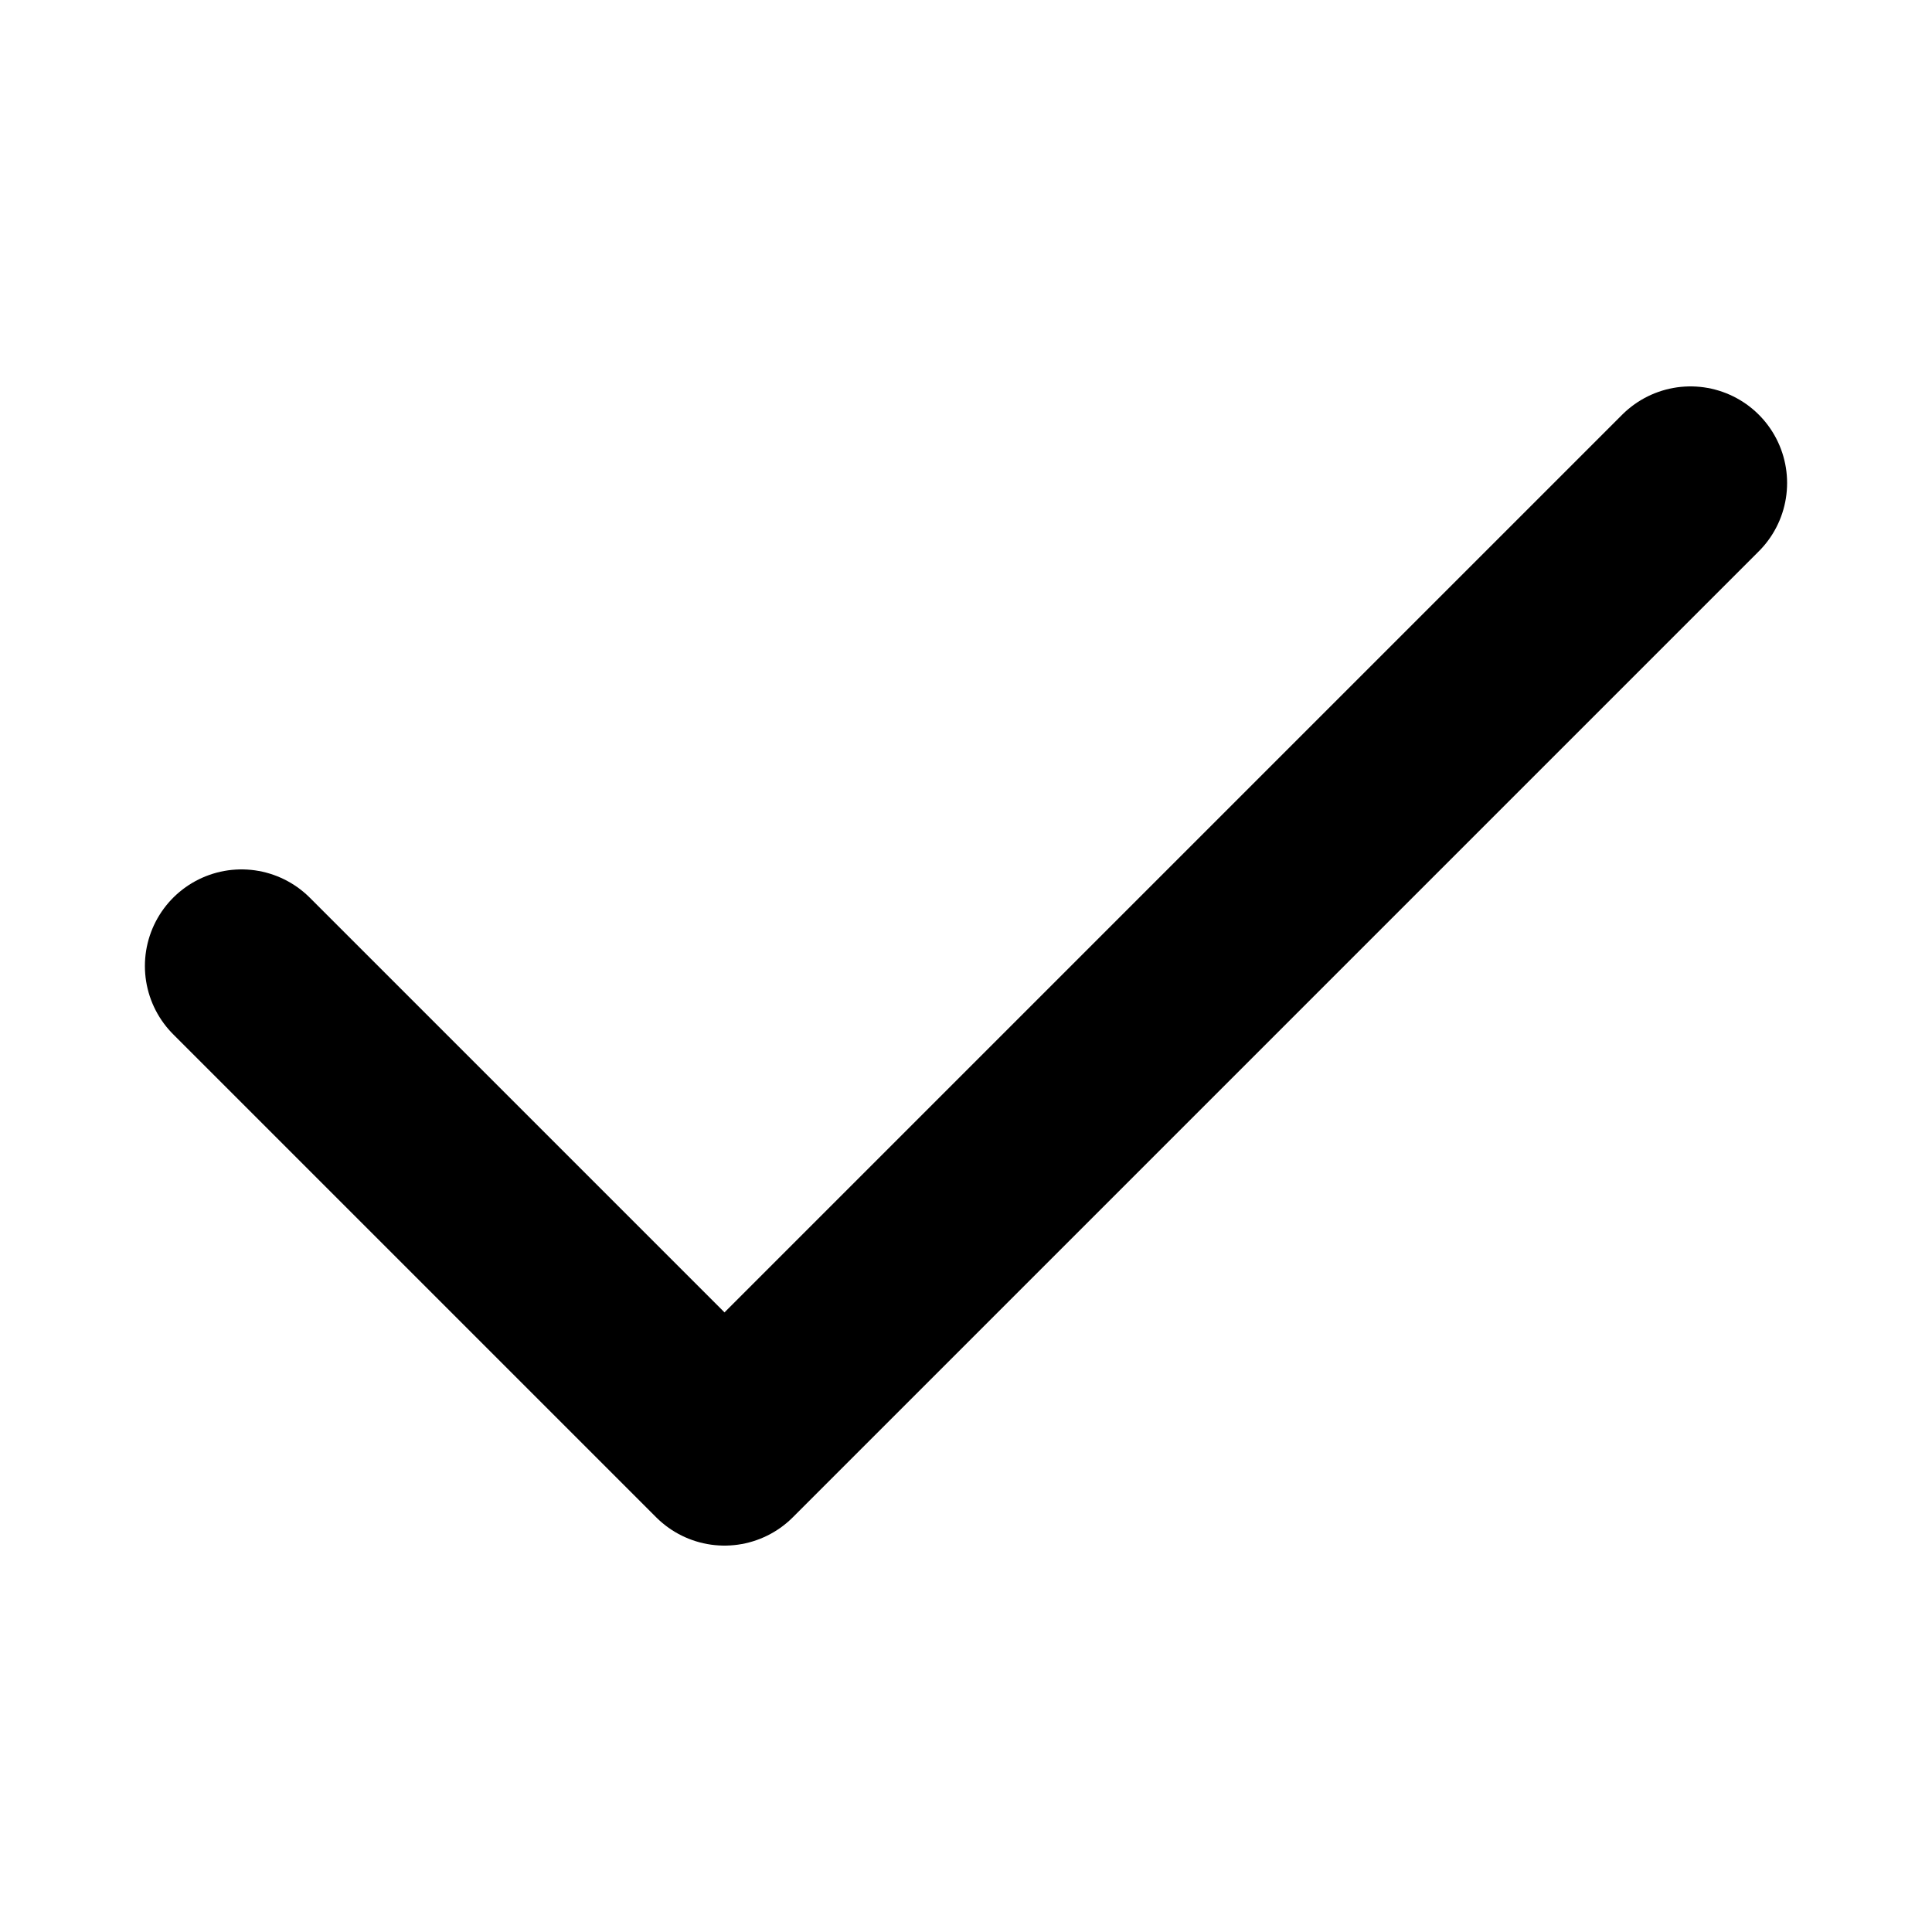
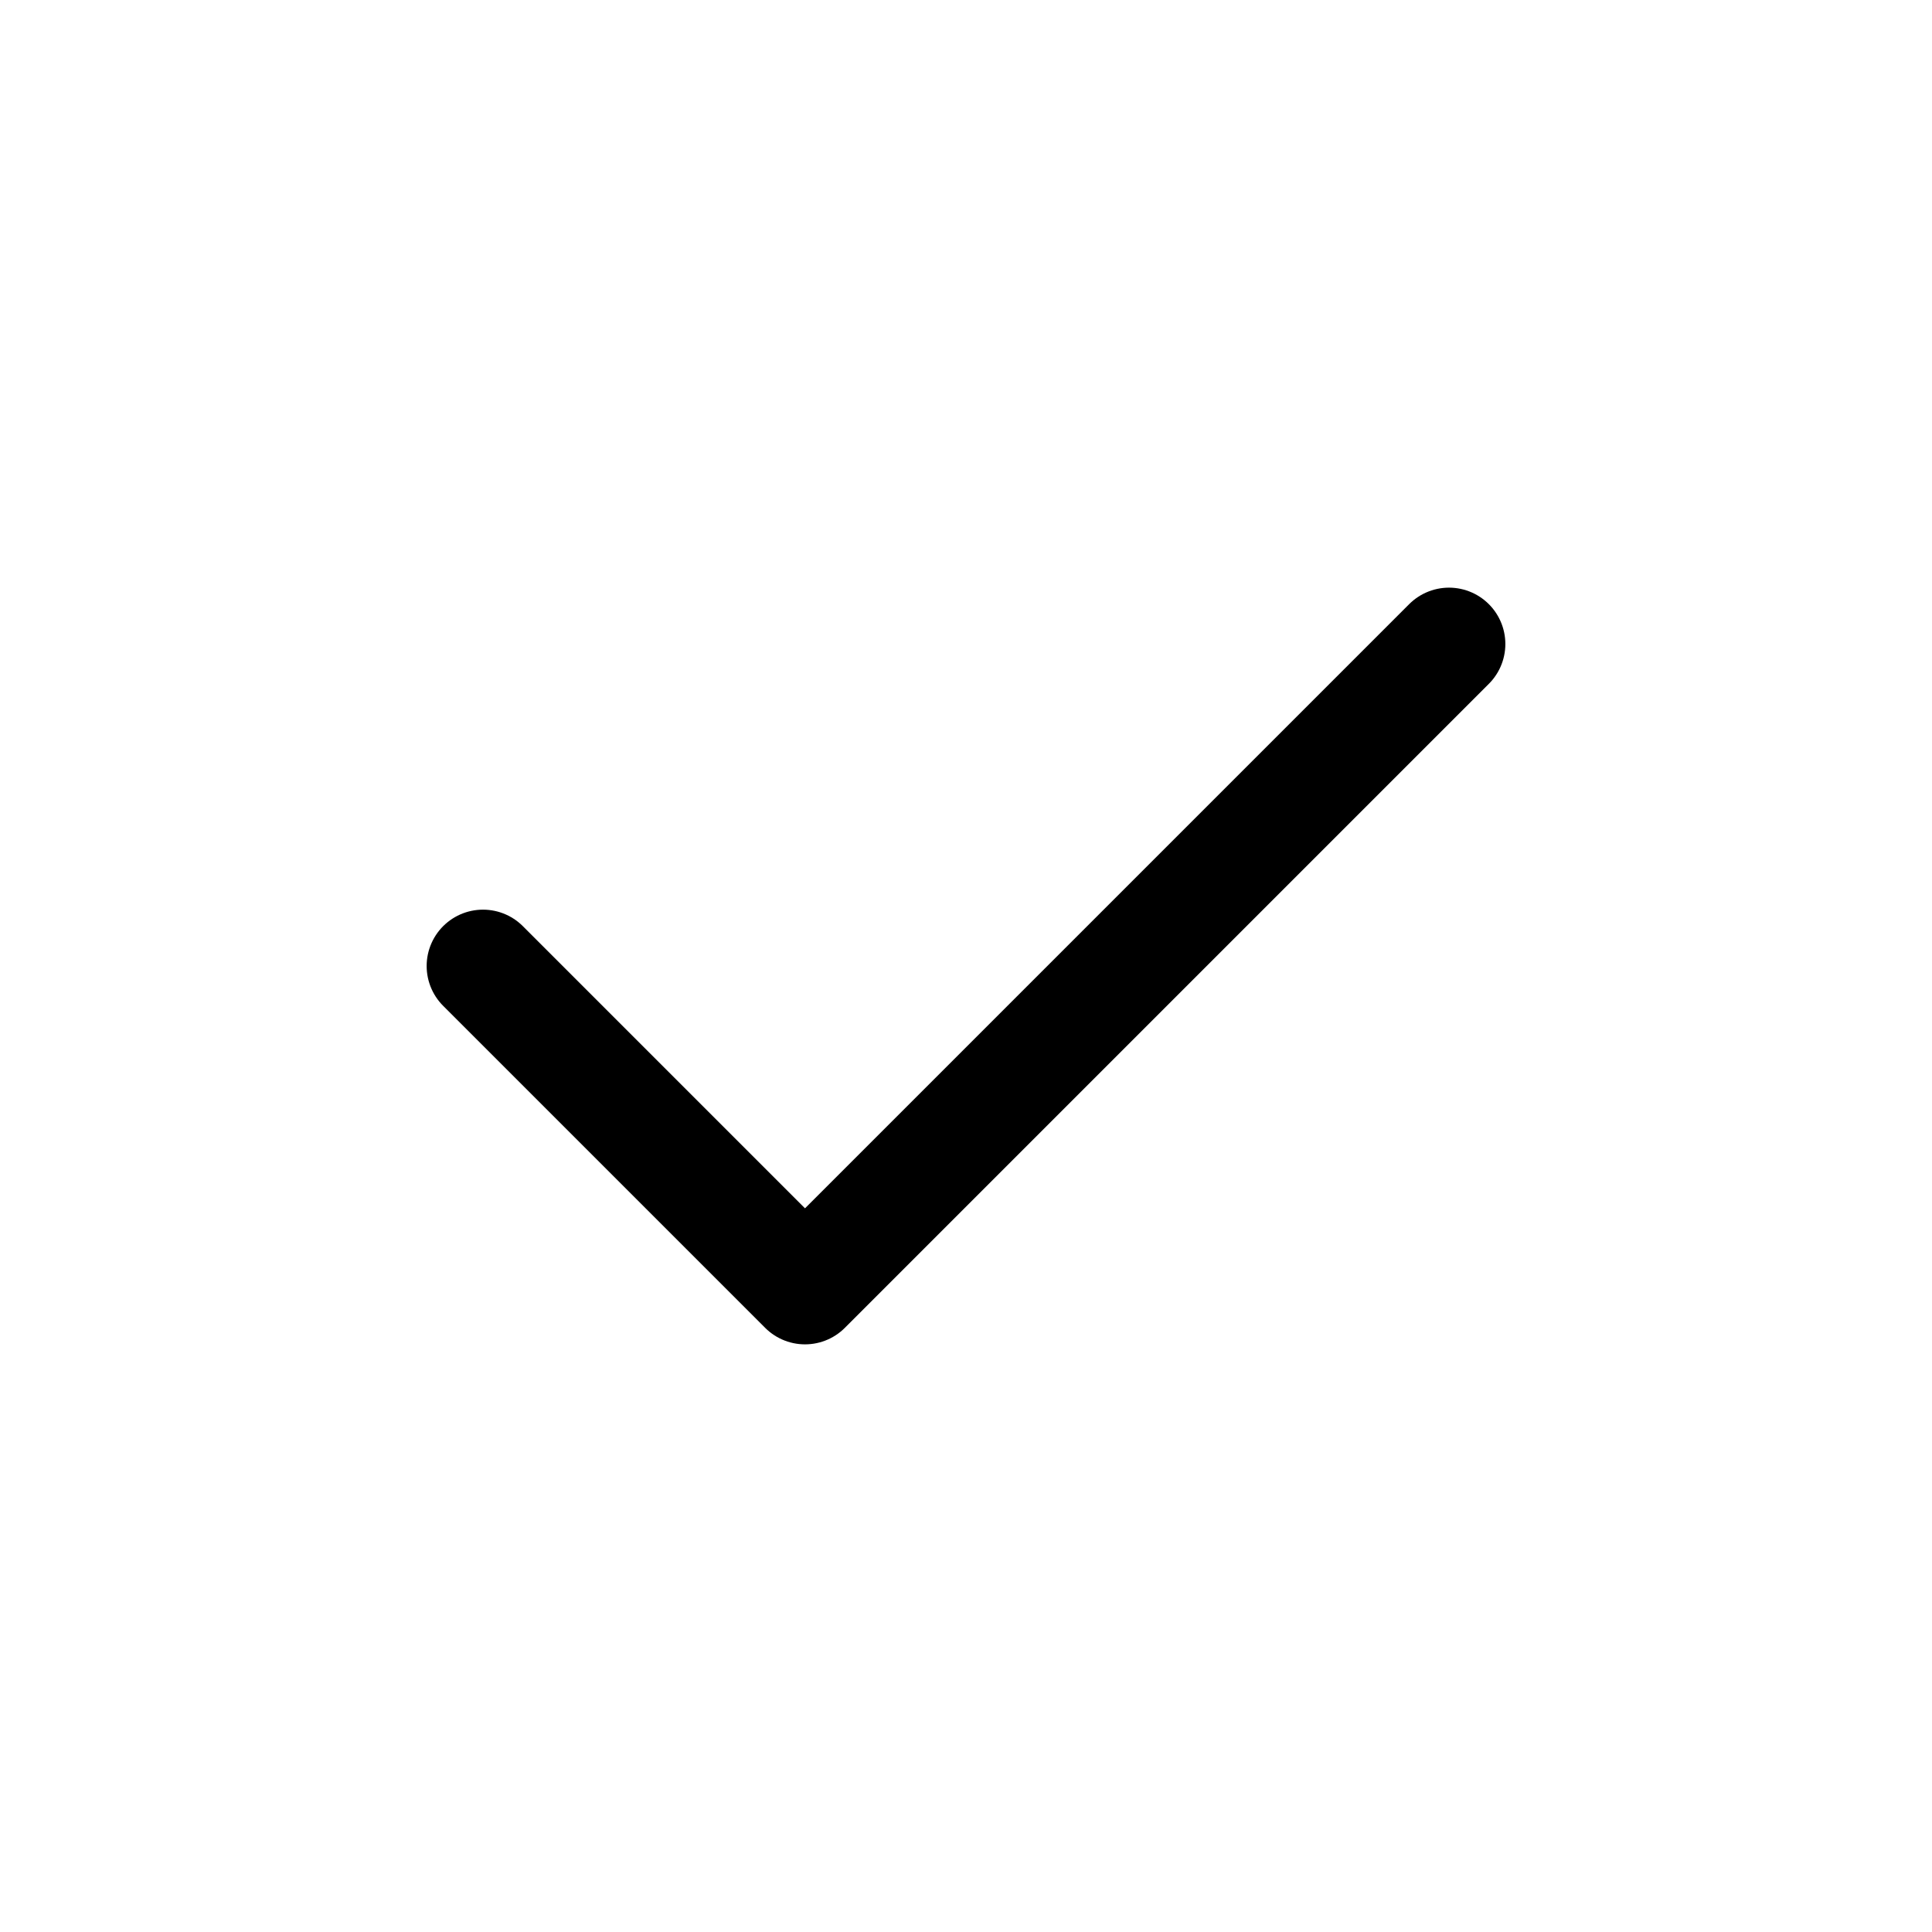
- <svg xmlns="http://www.w3.org/2000/svg" width="16" height="16" viewBox="0 0 16 16" fill="none">
-   <path d="M2 8L6 12L14 4" stroke="currentColor" stroke-width="1.6" stroke-linecap="round" stroke-linejoin="round" />
+ <svg xmlns="http://www.w3.org/2000/svg" width="24" height="24" viewBox="0 0 24 24" fill="none">
+   <path d="M6 12L10 16L18 8" stroke="currentColor" stroke-width="1.4" stroke-linecap="round" stroke-linejoin="round" />
</svg>
